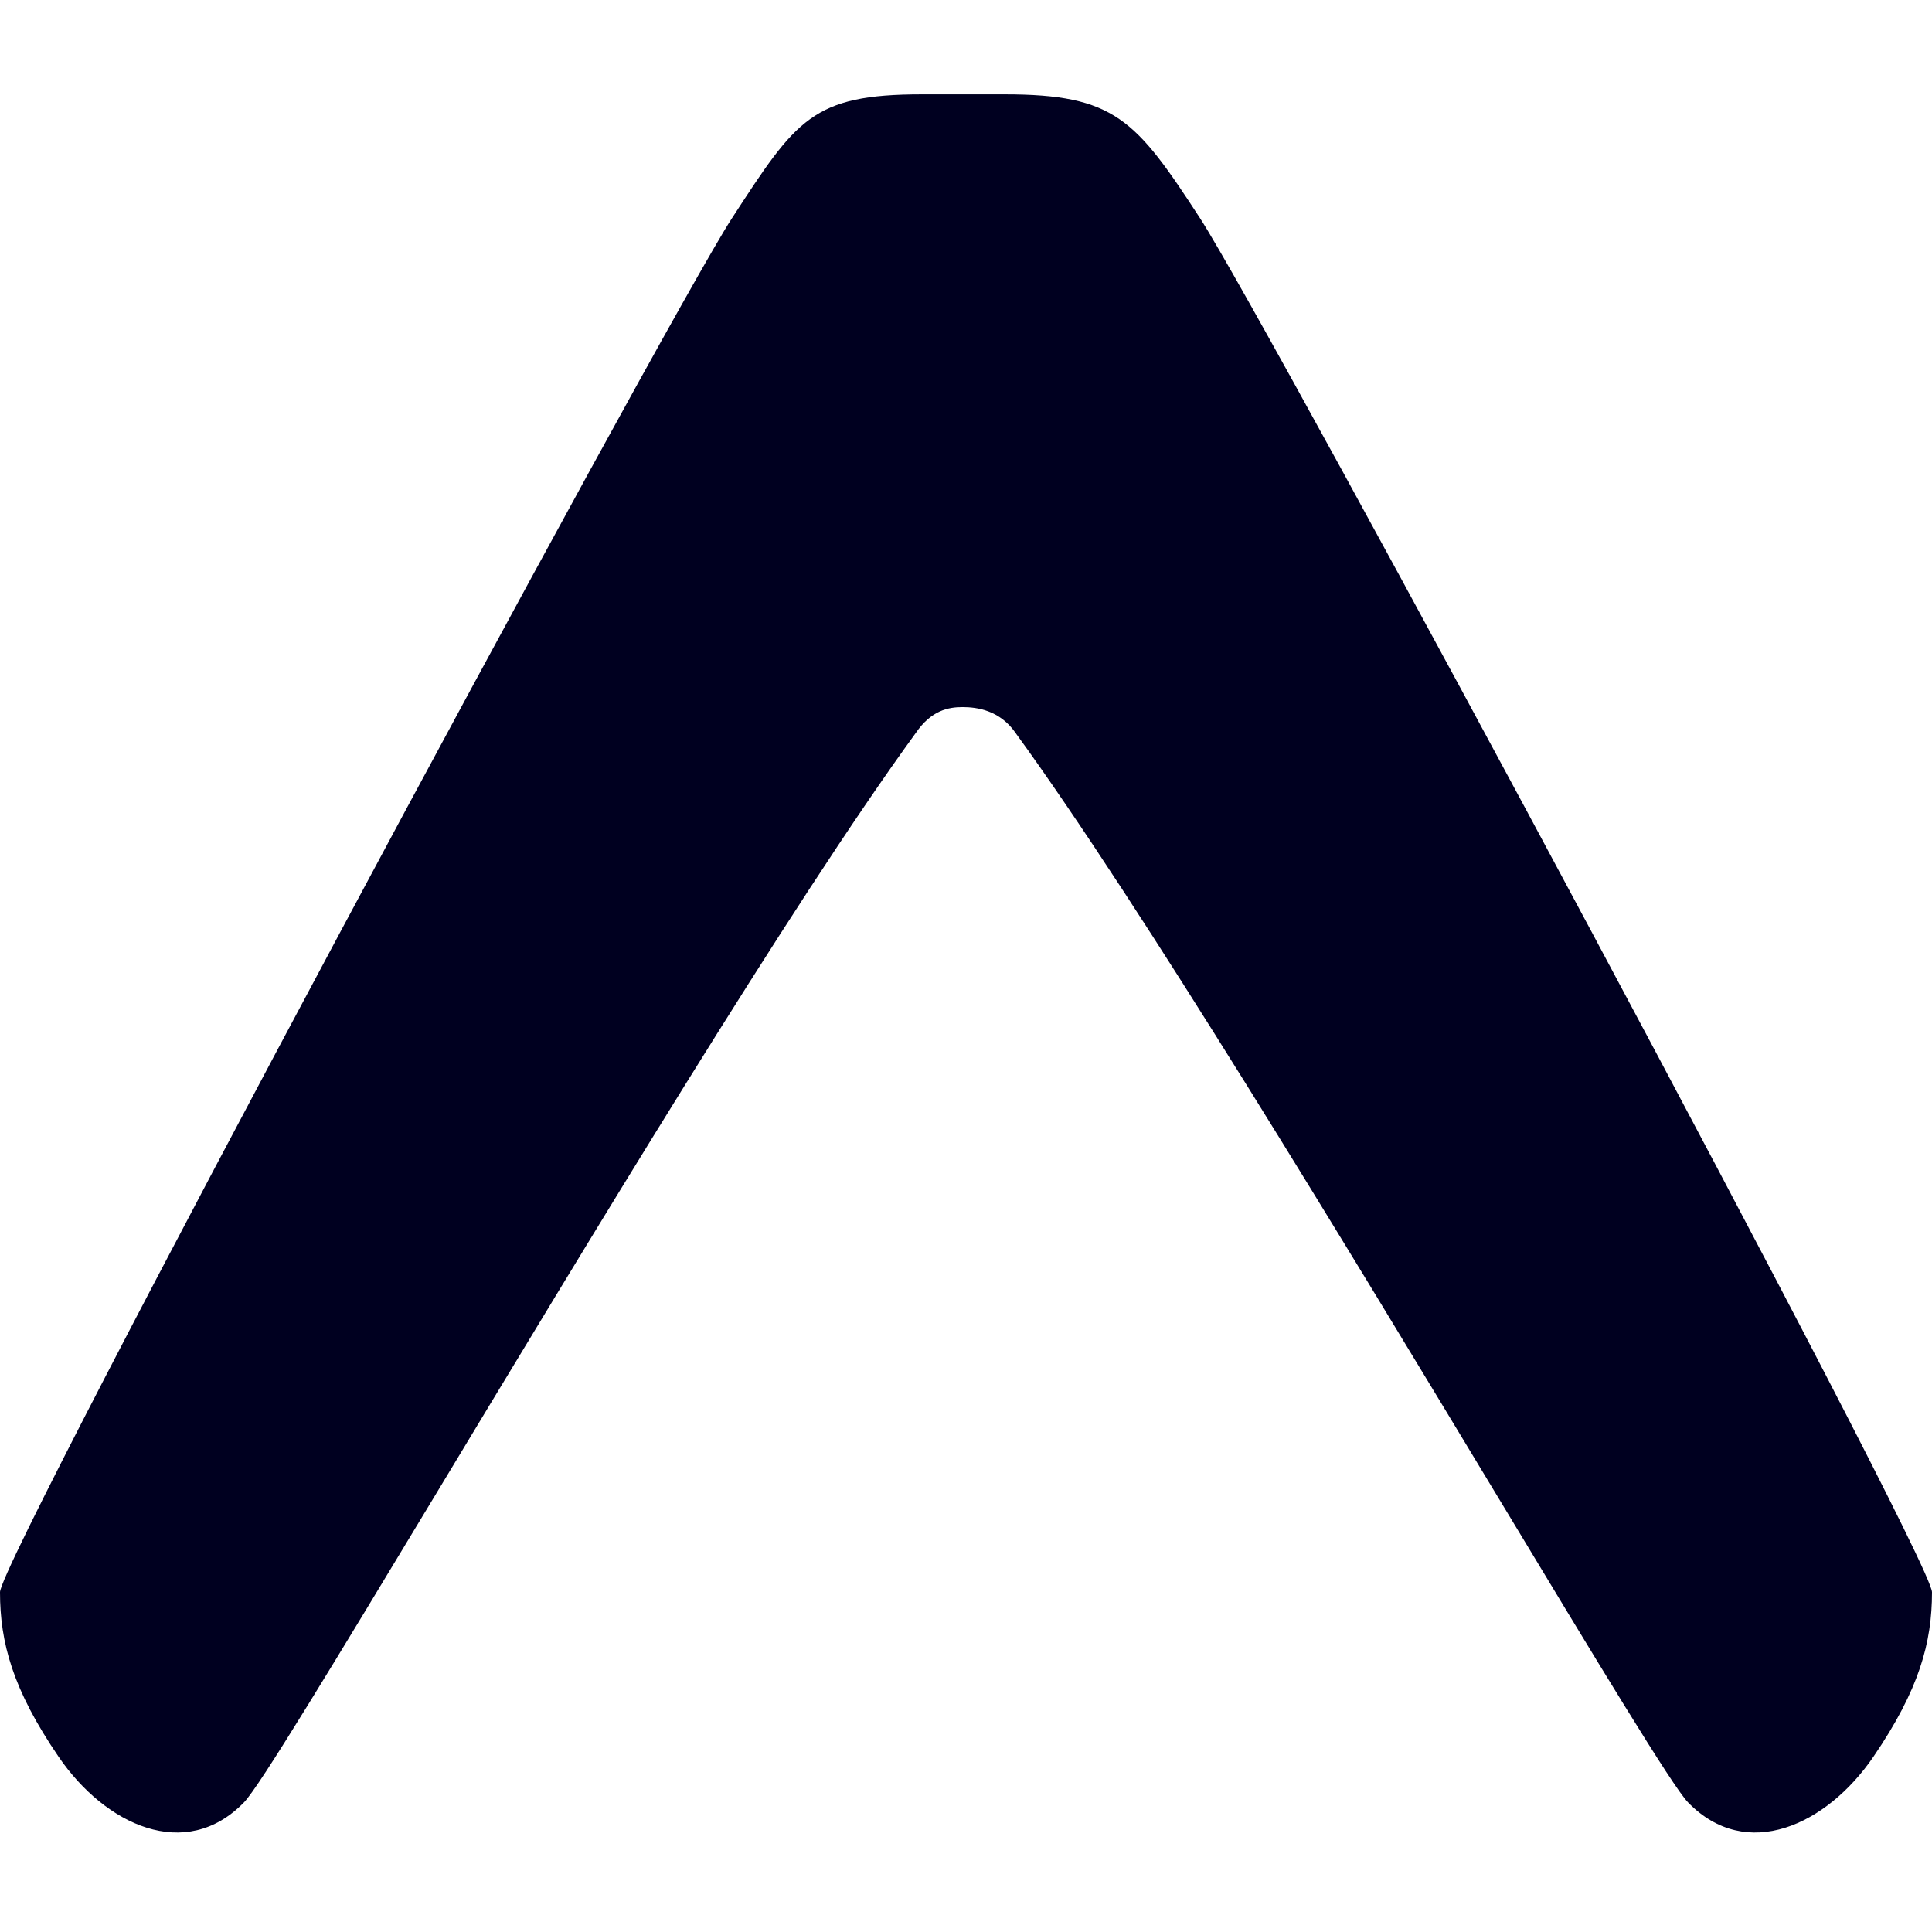
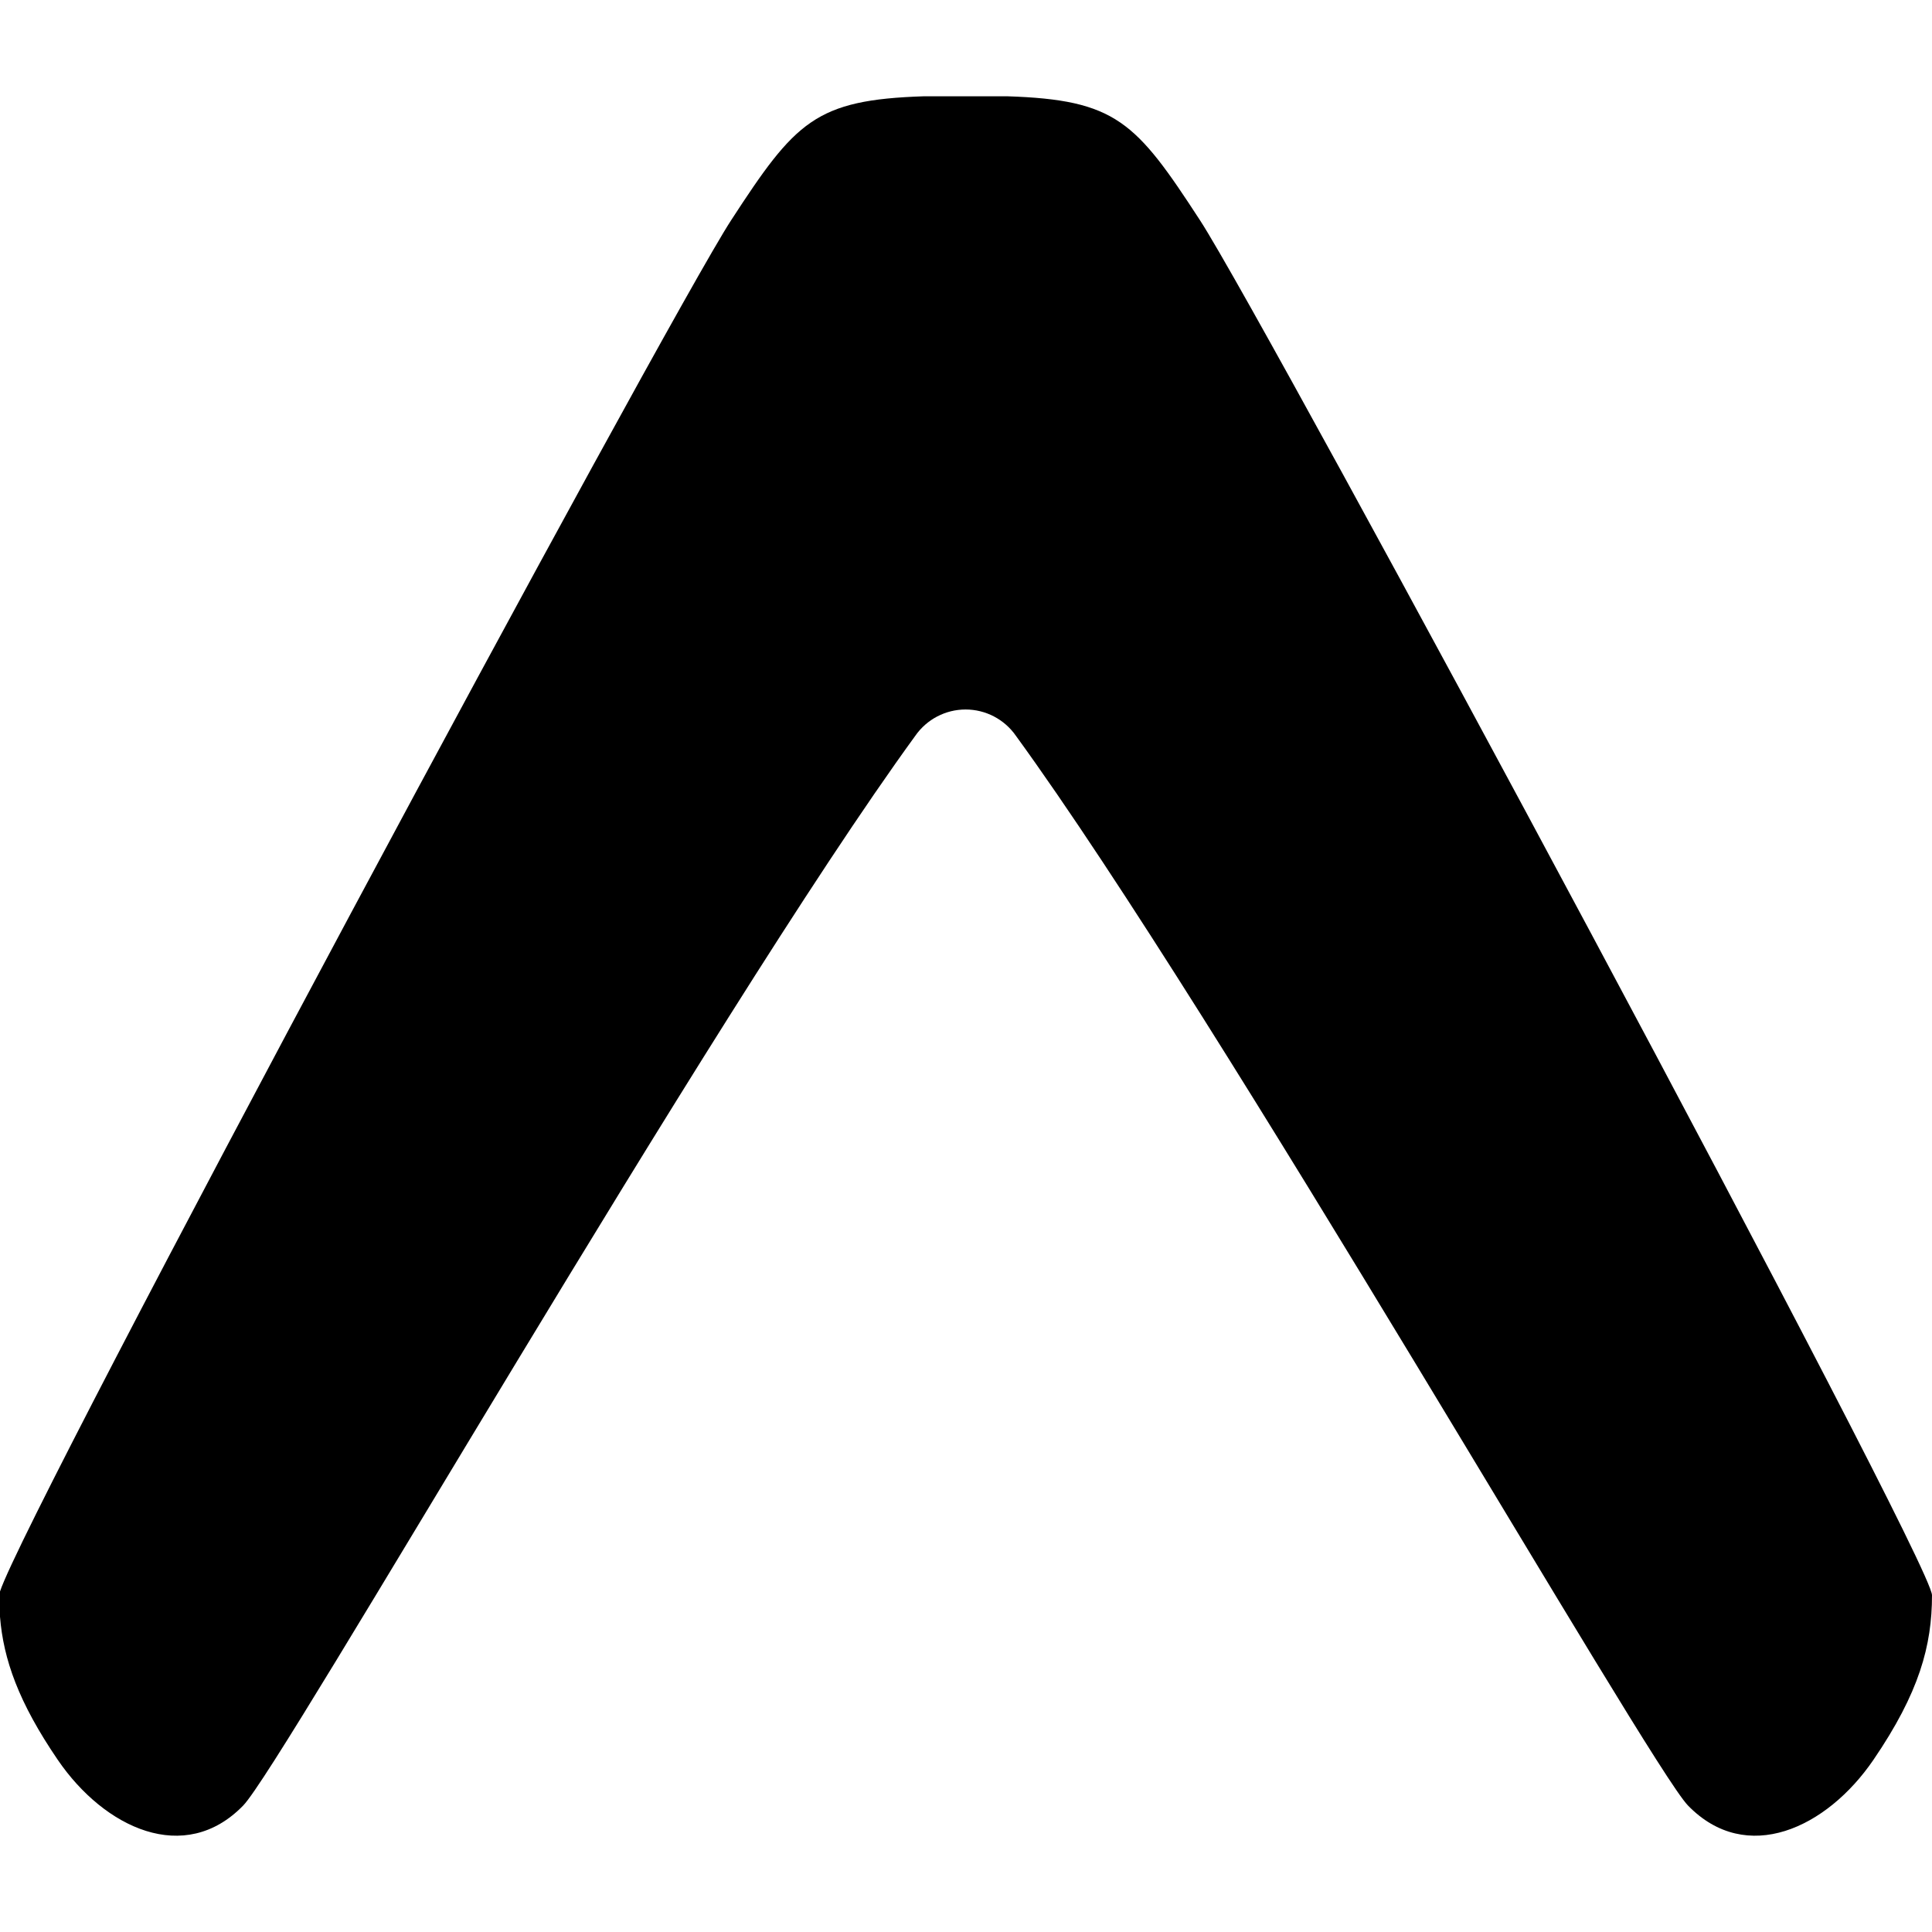
- <svg xmlns="http://www.w3.org/2000/svg" width="800px" height="800px" viewBox="0 -12.5 256 256" version="1.1" preserveAspectRatio="xMidYMid">
-   <g>
-     <path d="M121.309,84.673 C123.403,81.587 125.694,81.195 127.553,81.195 C129.413,81.195 132.51,81.587 134.604,84.673 C151.106,107.34 178.346,152.492 198.439,185.799 C211.543,207.519 221.607,224.202 223.672,226.325 C231.423,234.295 242.054,229.328 248.231,220.288 C254.312,211.388 256,205.138 256,198.471 C256,193.93 167.895,30.071 159.022,16.432 C150.489,3.314 147.71,0 133.106,0 L122.177,0 C107.616,0 105.511,3.314 96.978,16.432 C88.106,30.071 0,193.93 0,198.471 C0,205.138 1.688,211.388 7.77,220.288 C13.947,229.328 24.578,234.295 32.329,226.325 C34.394,224.202 44.458,207.519 57.562,185.799 C77.655,152.492 104.807,107.34 121.309,84.673 Z" fill="#000020">
- 
- </path>
-   </g>
+ <svg xmlns="http://www.w3.org/2000/svg" fill="#000000" width="800px" height="800px" viewBox="0 0 24 24" role="img">
+   <path d="M0 20.084c.043.53.23 1.063.718 1.778.58.849 1.576 1.315 2.303.567.49-.505 5.794-9.776 8.35-13.29a.761.761 0 0 1 1.248 0c2.556 3.514 7.86 12.785 8.35 13.29.727.748 1.723.282 2.303-.567.57-.835.728-1.42.728-2.046 0-.426-8.26-15.798-9.092-17.078-.8-1.23-1.044-1.498-2.397-1.542h-1.032c-1.353.044-1.597.311-2.398 1.542C8.267 3.991.33 18.758 0 19.77z" />
</svg>
